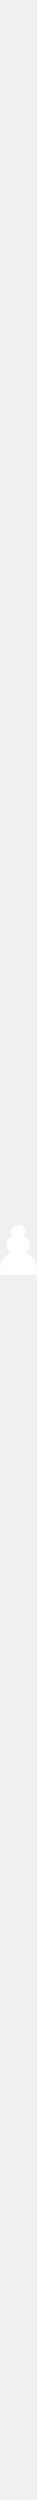
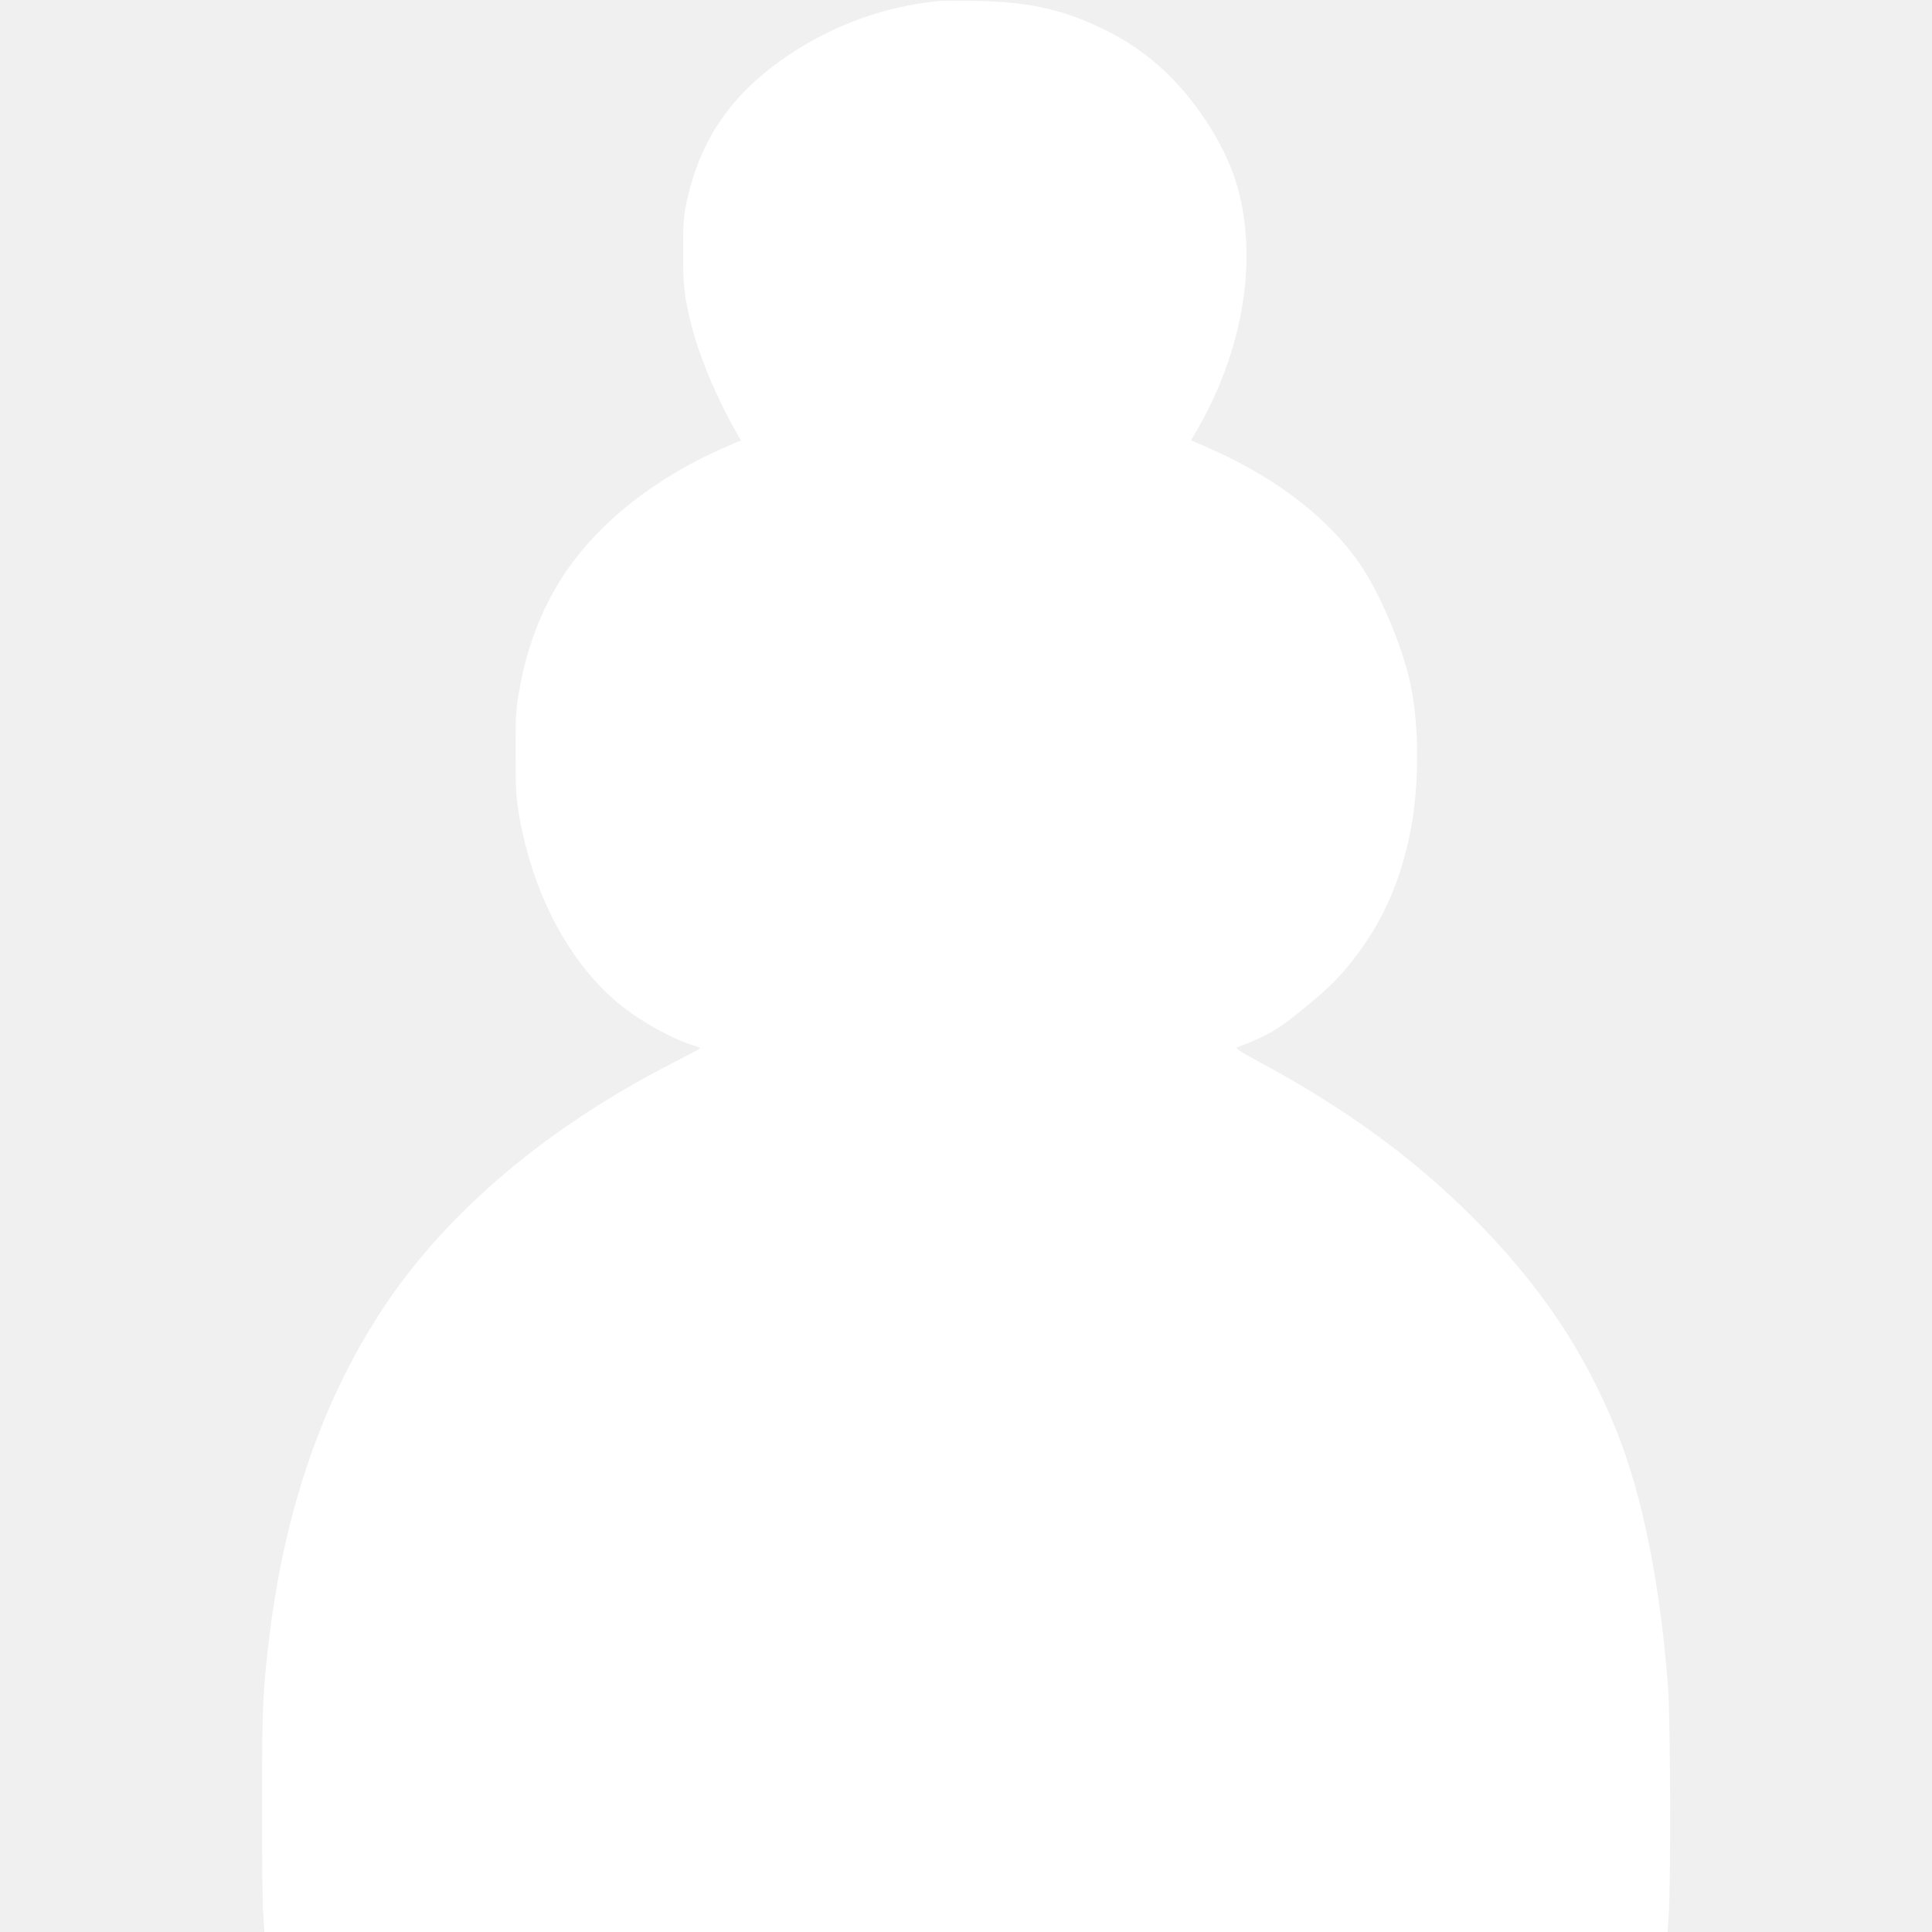
- <svg xmlns="http://www.w3.org/2000/svg" version="1.0" width="25px" height="1280pt" viewBox="0 0 934 1280" preserveAspectRatio="xMidYMid meet">
+ <svg xmlns="http://www.w3.org/2000/svg" version="1.0" width="25px" height="25px" viewBox="0 0 934 1280" preserveAspectRatio="xMidYMid meet">
  <g transform="translate(0,1280) scale(0.1,-0.1)" fill="#ffffff" stroke="none">
    <path d="M4500 12794 c-357 -33 -696 -154 -995 -352 -384 -256 -595 -558 -686 -982 -20 -90 -23 -136 -23 -325 -1 -234 7 -303 60 -509 49 -192 167 -471 288 -683 l35 -61 -87 -37 c-477 -205 -864 -510 -1094 -865 -144 -222 -239 -471 -290 -768 -20 -111 -23 -163 -22 -402 0 -239 3 -292 22 -405 88 -509 312 -946 629 -1227 134 -119 361 -251 521 -302 28 -10 52 -19 52 -21 0 -2 -87 -48 -192 -102 -823 -423 -1477 -975 -1895 -1598 -401 -598 -657 -1322 -763 -2155 -49 -390 -54 -503 -54 -1150 -1 -338 3 -668 8 -733 l8 -117 4648 0 4648 0 8 118 c14 196 11 1295 -4 1492 -50 677 -166 1264 -334 1690 -212 537 -514 988 -962 1436 -398 398 -850 726 -1418 1031 -123 67 -156 89 -142 94 207 78 277 120 473 283 150 124 223 199 326 337 175 234 287 495 349 809 65 330 59 761 -14 1040 -72 277 -219 601 -354 781 -224 298 -565 548 -998 734 l-87 37 30 52 c234 399 352 838 336 1246 -13 310 -91 552 -264 815 -182 276 -398 472 -668 605 -273 135 -505 188 -855 194 -107 2 -215 2 -240 0z" />
  </g>
</svg>
